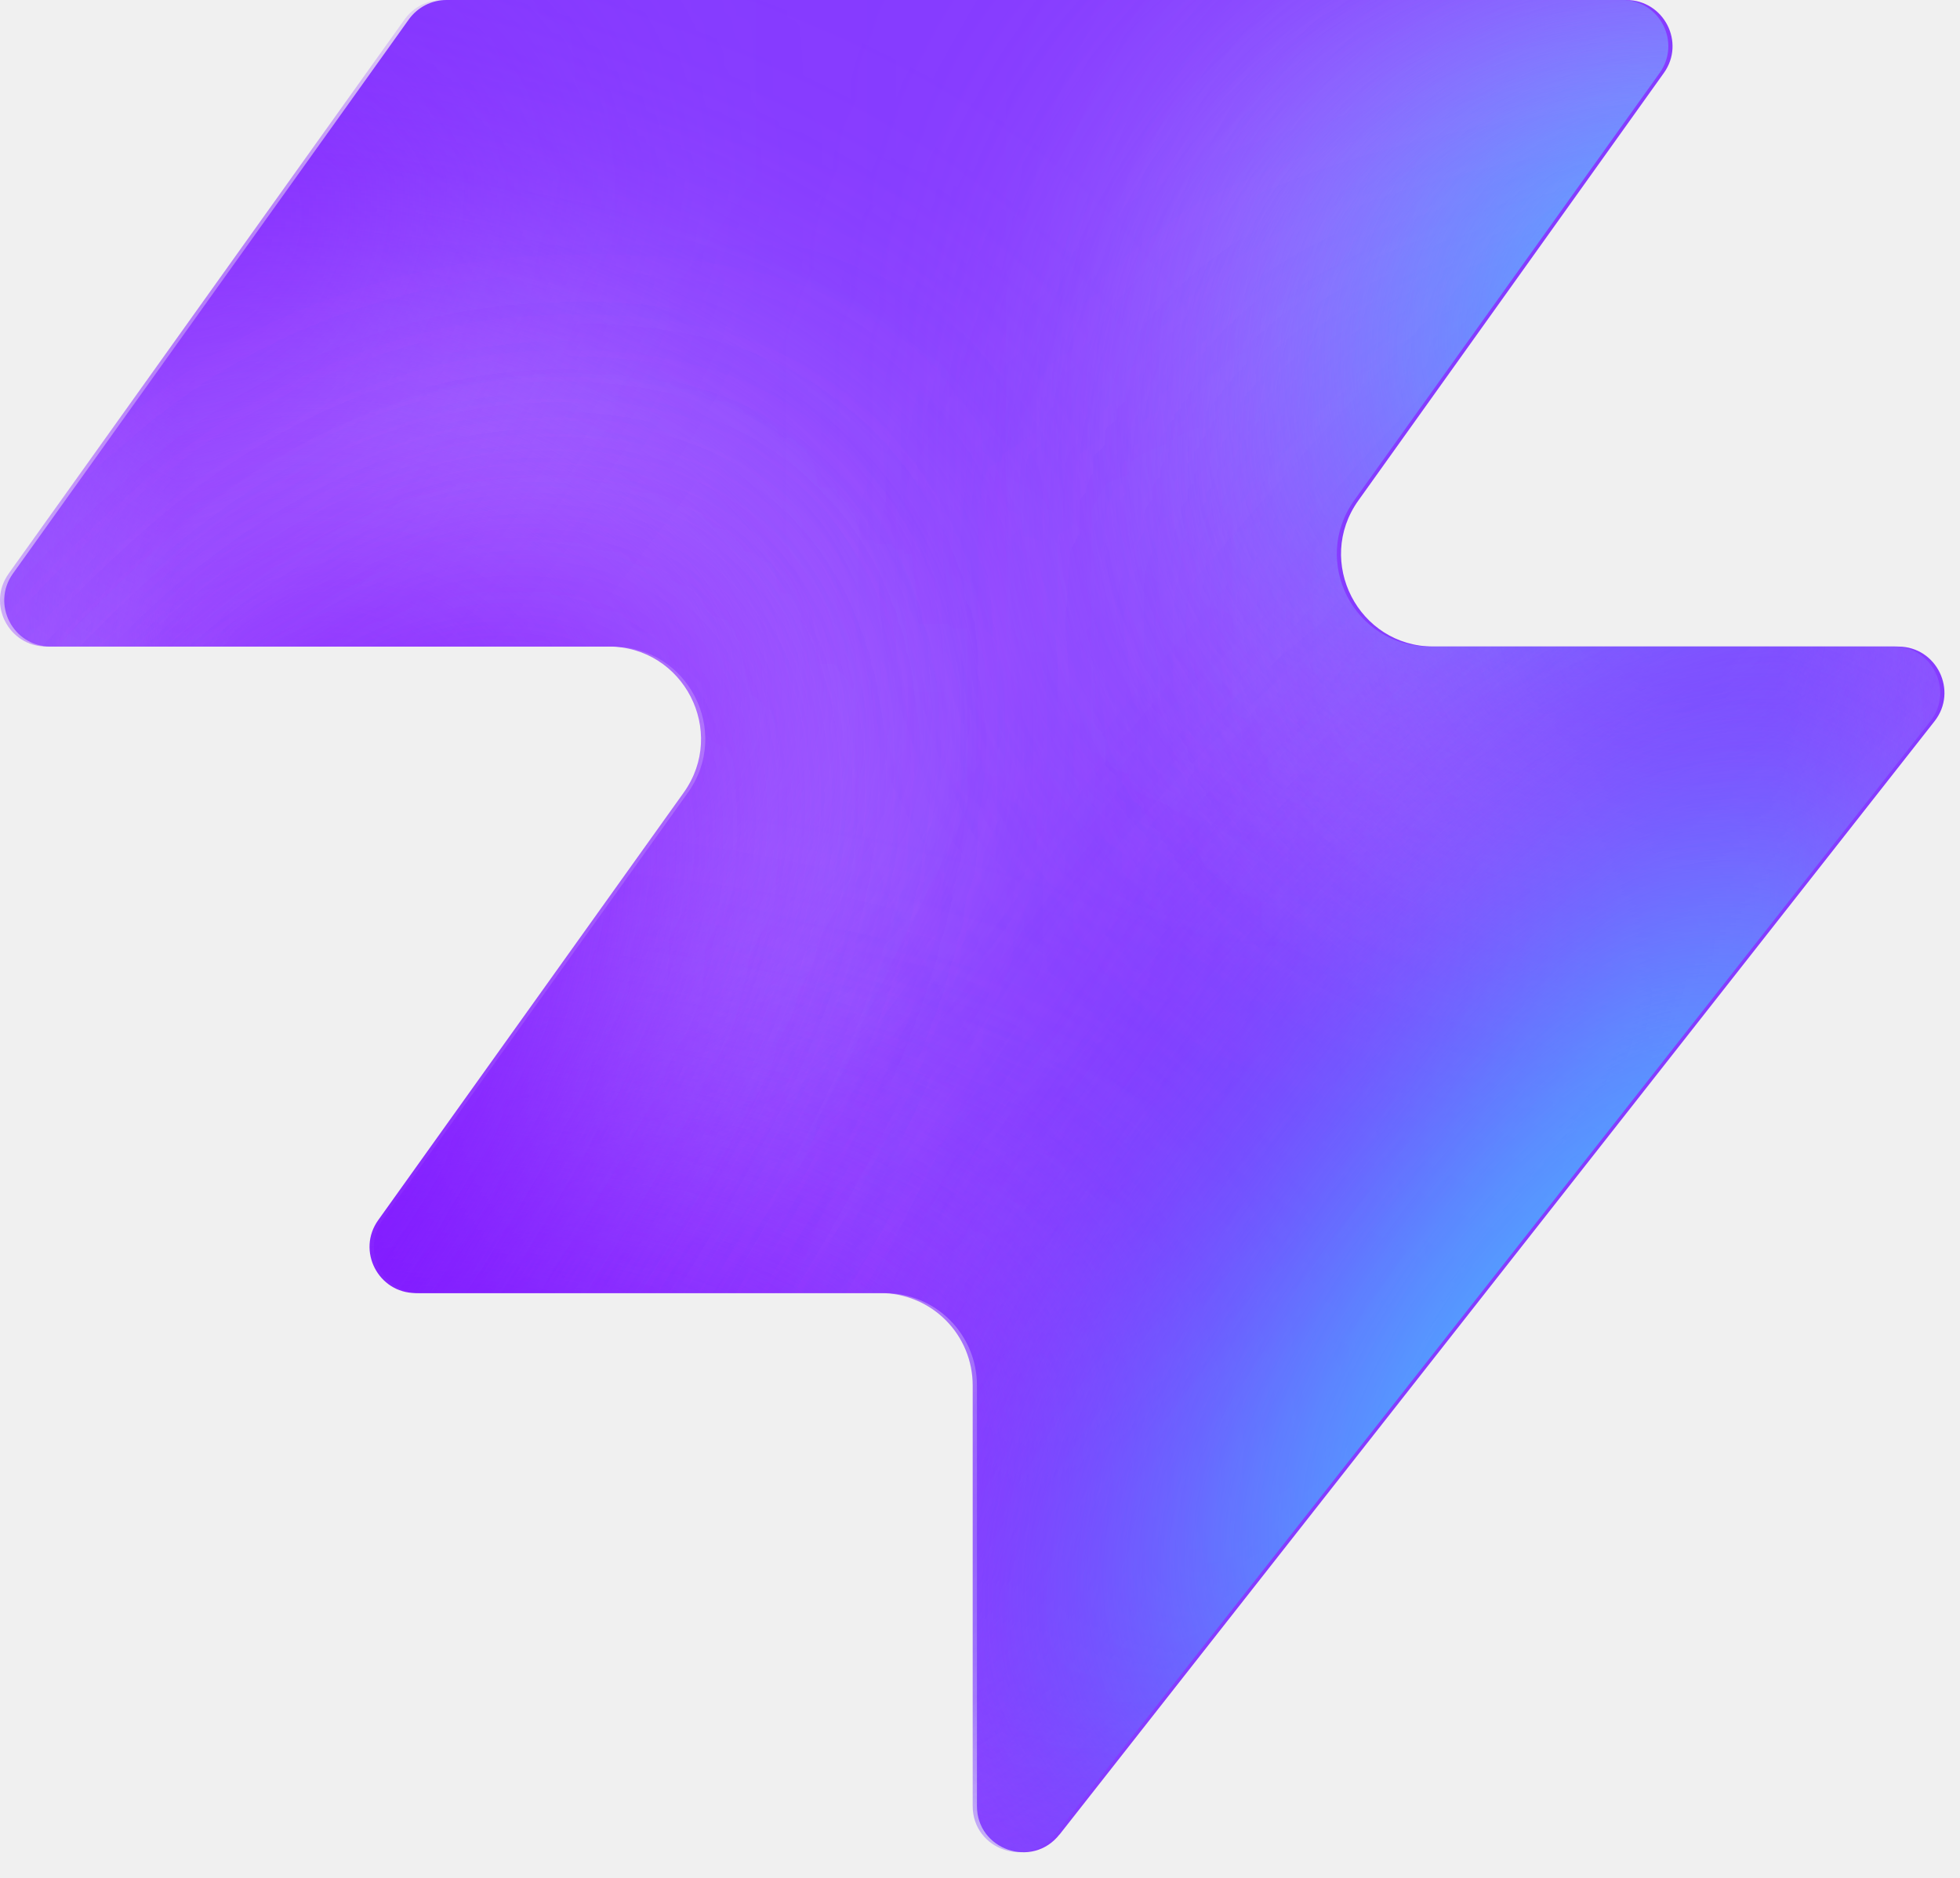
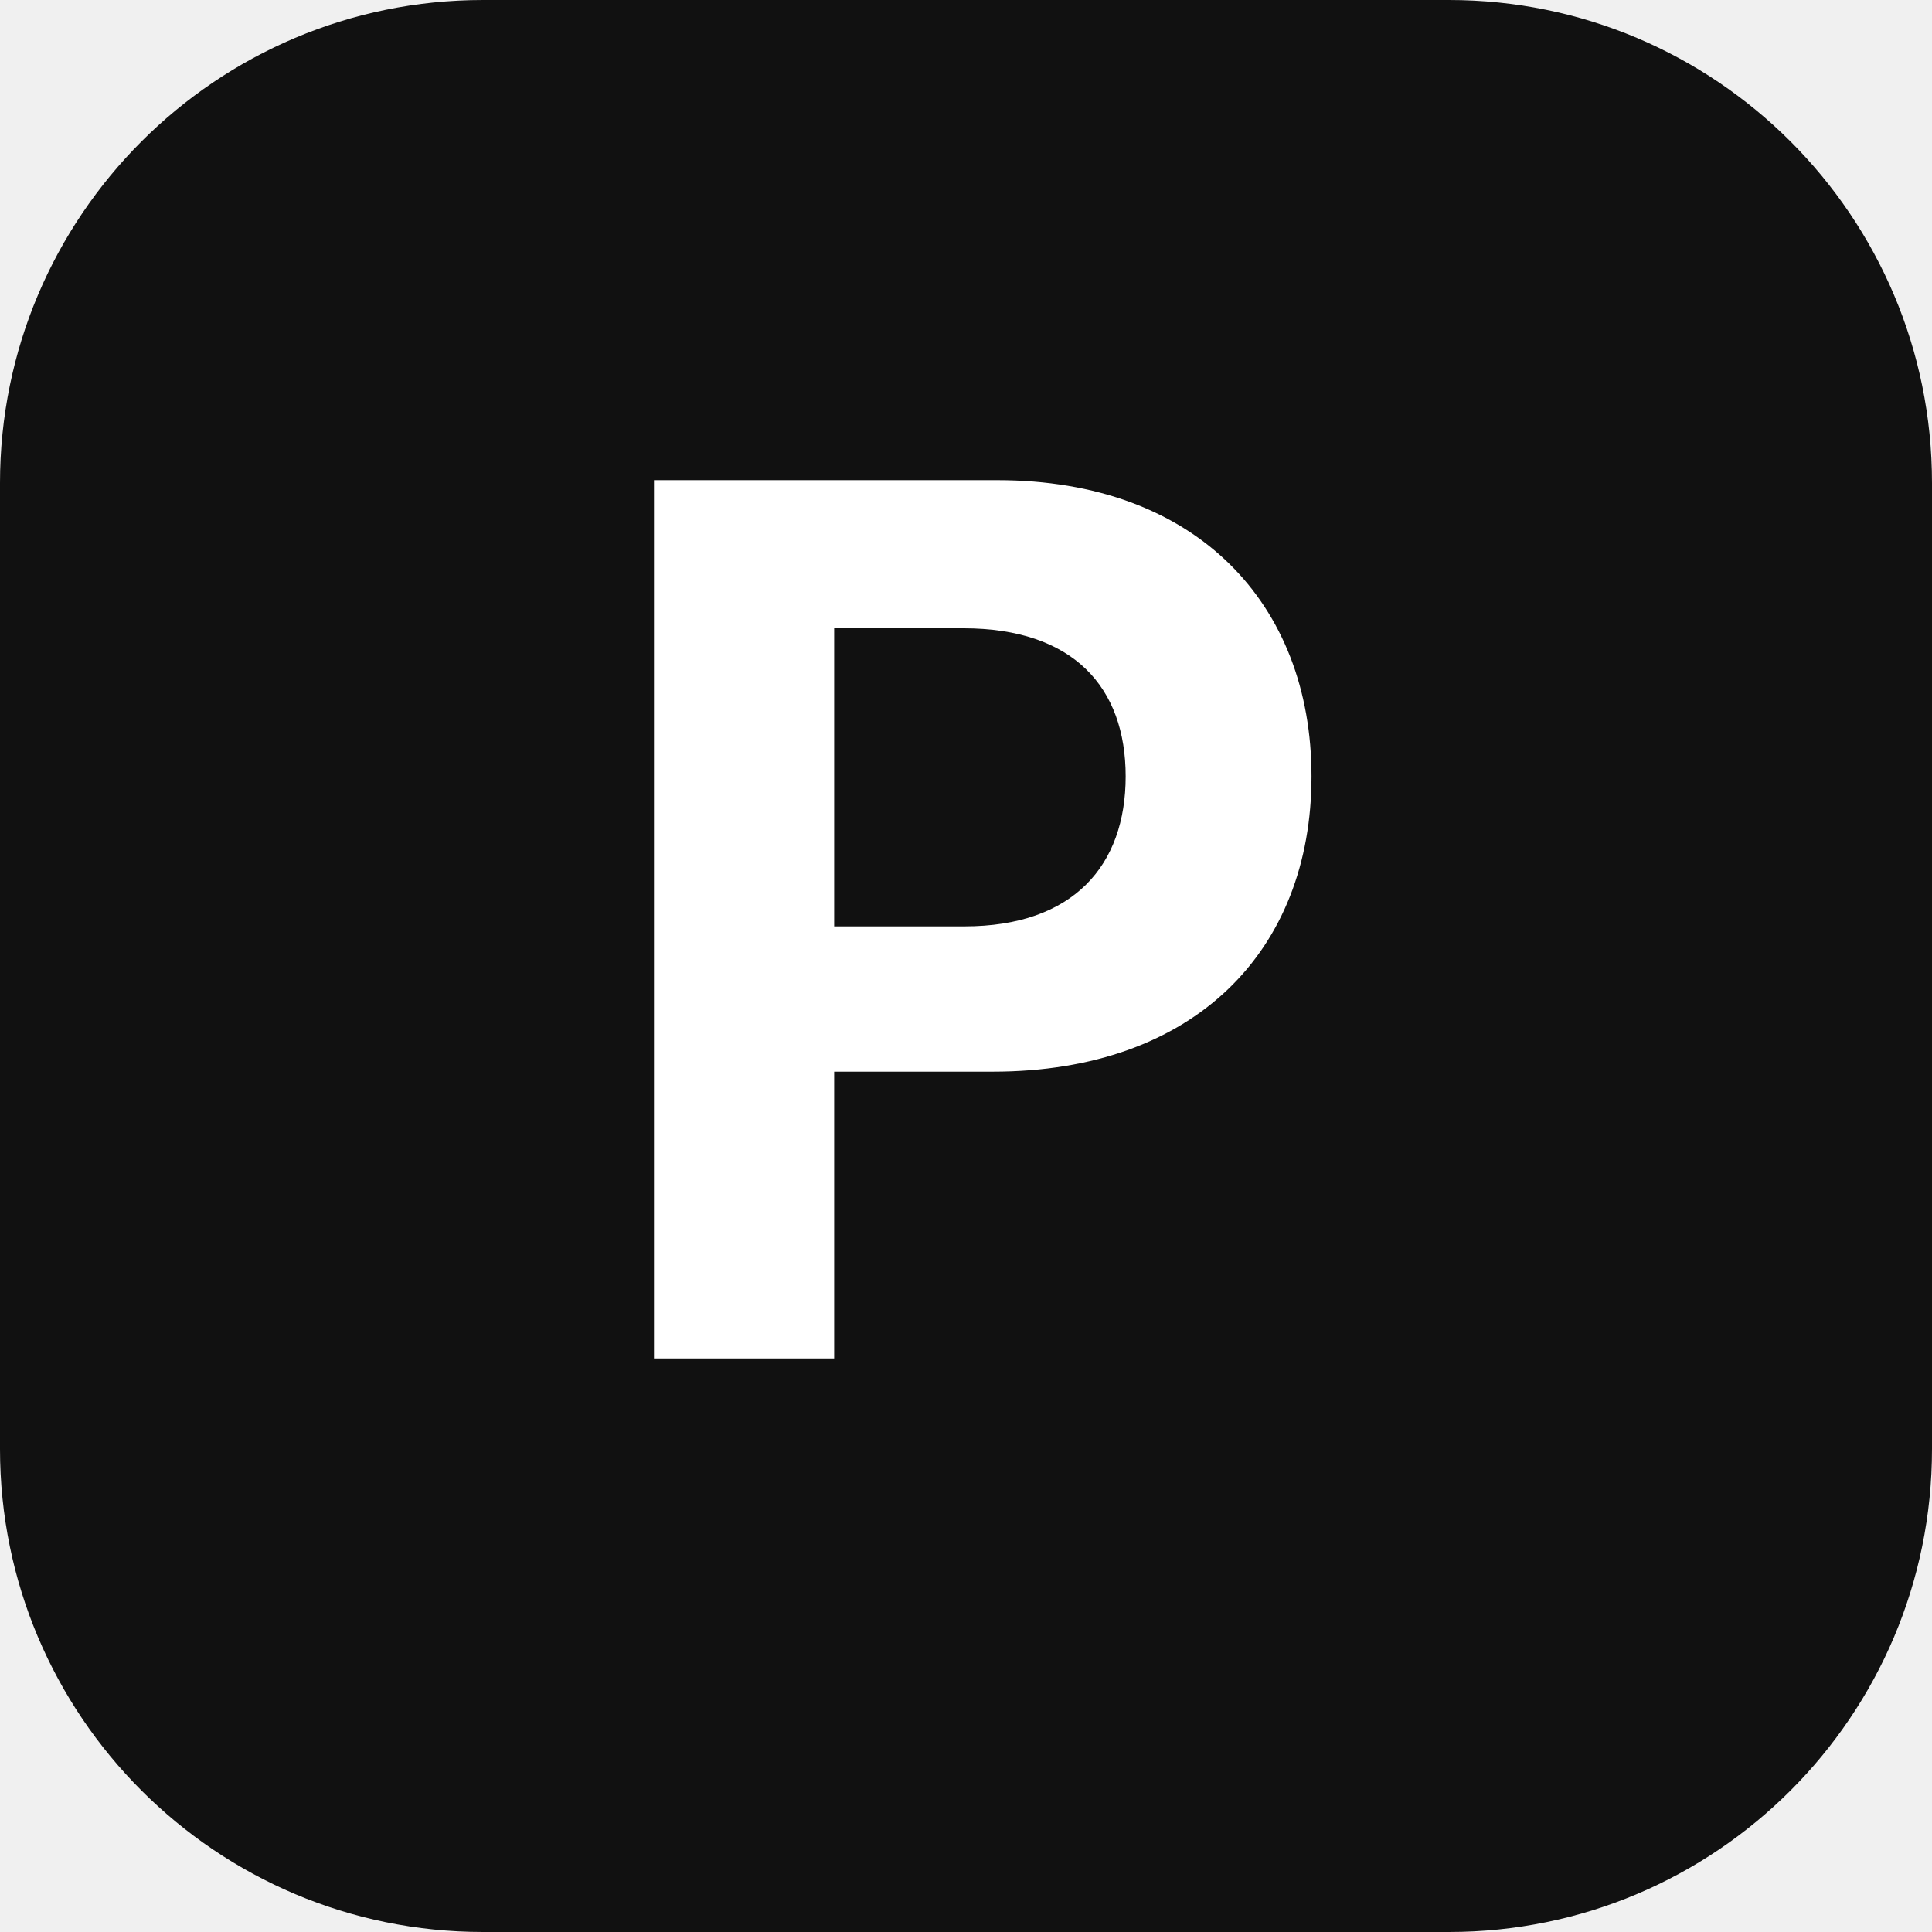
- <svg xmlns="http://www.w3.org/2000/svg" width="48" height="46" fill="none" viewBox="0 0 48 46">
-   <path fill="#863bff" d="M25.946 44.938c-.664.845-2.021.375-2.021-.698V33.937a2.26 2.26 0 0 0-2.262-2.262H10.287c-.92 0-1.456-1.04-.92-1.788l7.48-10.471c1.07-1.497 0-3.578-1.842-3.578H1.237c-.92 0-1.456-1.04-.92-1.788L10.013.474c.214-.297.556-.474.92-.474h28.894c.92 0 1.456 1.04.92 1.788l-7.48 10.471c-1.07 1.498 0 3.579 1.842 3.579h11.377c.943 0 1.473 1.088.89 1.83L25.947 44.94z" style="fill:#863bff;fill:color(display-p3 .525 .23 1);fill-opacity:1" />
-   <mask id="a" width="48" height="46" x="0" y="0" maskUnits="userSpaceOnUse" style="mask-type:alpha">
-     <path fill="#000" d="M25.842 44.938c-.664.844-2.021.375-2.021-.698V33.937a2.26 2.26 0 0 0-2.262-2.262H10.183c-.92 0-1.456-1.04-.92-1.788l7.48-10.471c1.07-1.498 0-3.579-1.842-3.579H1.133c-.92 0-1.456-1.04-.92-1.787L9.91.473c.214-.297.556-.474.92-.474h28.894c.92 0 1.456 1.04.92 1.788l-7.48 10.471c-1.07 1.498 0 3.578 1.842 3.578h11.377c.943 0 1.473 1.088.89 1.832L25.843 44.94z" style="fill:#000;fill-opacity:1" />
-   </mask>
-   <g mask="url(#a)">
-     <g filter="url(#b)">
-       <ellipse cx="5.508" cy="14.704" fill="#ede6ff" rx="5.508" ry="14.704" style="fill:#ede6ff;fill:color(display-p3 .927 .903 1);fill-opacity:1" transform="matrix(.00324 1 1 -.00324 -4.47 31.516)" />
-     </g>
-     <g filter="url(#c)">
-       <ellipse cx="10.399" cy="29.851" fill="#ede6ff" rx="10.399" ry="29.851" style="fill:#ede6ff;fill:color(display-p3 .927 .903 1);fill-opacity:1" transform="matrix(.00324 1 1 -.00324 -39.328 7.883)" />
-     </g>
-     <g filter="url(#d)">
-       <ellipse cx="5.508" cy="30.487" fill="#7e14ff" rx="5.508" ry="30.487" style="fill:#7e14ff;fill:color(display-p3 .492 .077 1);fill-opacity:1" transform="rotate(89.814 -25.913 -14.639)scale(1 -1)" />
-     </g>
-     <g filter="url(#e)">
-       <ellipse cx="5.508" cy="30.599" fill="#7e14ff" rx="5.508" ry="30.599" style="fill:#7e14ff;fill:color(display-p3 .492 .077 1);fill-opacity:1" transform="rotate(89.814 -32.644 -3.334)scale(1 -1)" />
-     </g>
-     <g filter="url(#f)">
-       <ellipse cx="5.508" cy="30.599" fill="#7e14ff" rx="5.508" ry="30.599" style="fill:#7e14ff;fill:color(display-p3 .492 .077 1);fill-opacity:1" transform="matrix(.00324 1 1 -.00324 -34.34 30.47)" />
-     </g>
-     <g filter="url(#g)">
-       <ellipse cx="14.072" cy="22.078" fill="#ede6ff" rx="14.072" ry="22.078" style="fill:#ede6ff;fill:color(display-p3 .927 .903 1);fill-opacity:1" transform="rotate(93.35 24.506 48.493)scale(-1 1)" />
-     </g>
-     <g filter="url(#h)">
-       <ellipse cx="3.47" cy="21.501" fill="#7e14ff" rx="3.47" ry="21.501" style="fill:#7e14ff;fill:color(display-p3 .492 .077 1);fill-opacity:1" transform="rotate(89.009 28.708 47.59)scale(-1 1)" />
-     </g>
-     <g filter="url(#i)">
-       <ellipse cx="3.47" cy="21.501" fill="#7e14ff" rx="3.47" ry="21.501" style="fill:#7e14ff;fill:color(display-p3 .492 .077 1);fill-opacity:1" transform="rotate(89.009 28.708 47.59)scale(-1 1)" />
-     </g>
-     <g filter="url(#j)">
-       <ellipse cx=".387" cy="8.972" fill="#7e14ff" rx="4.407" ry="29.108" style="fill:#7e14ff;fill:color(display-p3 .492 .077 1);fill-opacity:1" transform="rotate(39.51 .387 8.972)" />
-     </g>
-     <g filter="url(#k)">
-       <ellipse cx="47.523" cy="-6.092" fill="#7e14ff" rx="4.407" ry="29.108" style="fill:#7e14ff;fill:color(display-p3 .492 .077 1);fill-opacity:1" transform="rotate(37.892 47.523 -6.092)" />
-     </g>
-     <g filter="url(#l)">
-       <ellipse cx="41.412" cy="6.333" fill="#47bfff" rx="5.971" ry="9.665" style="fill:#47bfff;fill:color(display-p3 .28 .748 1);fill-opacity:1" transform="rotate(37.892 41.412 6.333)" />
-     </g>
-     <g filter="url(#m)">
-       <ellipse cx="-1.879" cy="38.332" fill="#7e14ff" rx="4.407" ry="29.108" style="fill:#7e14ff;fill:color(display-p3 .492 .077 1);fill-opacity:1" transform="rotate(37.892 -1.88 38.332)" />
-     </g>
-     <g filter="url(#n)">
-       <ellipse cx="-1.879" cy="38.332" fill="#7e14ff" rx="4.407" ry="29.108" style="fill:#7e14ff;fill:color(display-p3 .492 .077 1);fill-opacity:1" transform="rotate(37.892 -1.88 38.332)" />
-     </g>
-     <g filter="url(#o)">
-       <ellipse cx="35.651" cy="29.907" fill="#7e14ff" rx="4.407" ry="29.108" style="fill:#7e14ff;fill:color(display-p3 .492 .077 1);fill-opacity:1" transform="rotate(37.892 35.651 29.907)" />
-     </g>
-     <g filter="url(#p)">
-       <ellipse cx="38.418" cy="32.4" fill="#47bfff" rx="5.971" ry="15.297" style="fill:#47bfff;fill:color(display-p3 .28 .748 1);fill-opacity:1" transform="rotate(37.892 38.418 32.4)" />
-     </g>
-   </g>
-   <defs>
-     <filter id="b" width="60.045" height="41.654" x="-19.77" y="16.149" color-interpolation-filters="sRGB" filterUnits="userSpaceOnUse">
-       <feFlood flood-opacity="0" result="BackgroundImageFix" />
-       <feBlend in="SourceGraphic" in2="BackgroundImageFix" result="shape" />
-       <feGaussianBlur result="effect1_foregroundBlur_2002_17158" stdDeviation="7.659" />
-     </filter>
-     <filter id="c" width="90.34" height="51.437" x="-54.613" y="-7.533" color-interpolation-filters="sRGB" filterUnits="userSpaceOnUse">
-       <feFlood flood-opacity="0" result="BackgroundImageFix" />
-       <feBlend in="SourceGraphic" in2="BackgroundImageFix" result="shape" />
-       <feGaussianBlur result="effect1_foregroundBlur_2002_17158" stdDeviation="7.659" />
-     </filter>
-     <filter id="d" width="79.355" height="29.4" x="-49.64" y="2.03" color-interpolation-filters="sRGB" filterUnits="userSpaceOnUse">
-       <feFlood flood-opacity="0" result="BackgroundImageFix" />
-       <feBlend in="SourceGraphic" in2="BackgroundImageFix" result="shape" />
-       <feGaussianBlur result="effect1_foregroundBlur_2002_17158" stdDeviation="4.596" />
-     </filter>
-     <filter id="e" width="79.579" height="29.4" x="-45.045" y="20.029" color-interpolation-filters="sRGB" filterUnits="userSpaceOnUse">
-       <feFlood flood-opacity="0" result="BackgroundImageFix" />
-       <feBlend in="SourceGraphic" in2="BackgroundImageFix" result="shape" />
-       <feGaussianBlur result="effect1_foregroundBlur_2002_17158" stdDeviation="4.596" />
-     </filter>
-     <filter id="f" width="79.579" height="29.4" x="-43.513" y="21.178" color-interpolation-filters="sRGB" filterUnits="userSpaceOnUse">
-       <feFlood flood-opacity="0" result="BackgroundImageFix" />
-       <feBlend in="SourceGraphic" in2="BackgroundImageFix" result="shape" />
-       <feGaussianBlur result="effect1_foregroundBlur_2002_17158" stdDeviation="4.596" />
-     </filter>
-     <filter id="g" width="74.749" height="58.852" x="15.756" y="-17.901" color-interpolation-filters="sRGB" filterUnits="userSpaceOnUse">
-       <feFlood flood-opacity="0" result="BackgroundImageFix" />
-       <feBlend in="SourceGraphic" in2="BackgroundImageFix" result="shape" />
-       <feGaussianBlur result="effect1_foregroundBlur_2002_17158" stdDeviation="7.659" />
-     </filter>
-     <filter id="h" width="61.377" height="25.362" x="23.548" y="2.284" color-interpolation-filters="sRGB" filterUnits="userSpaceOnUse">
-       <feFlood flood-opacity="0" result="BackgroundImageFix" />
-       <feBlend in="SourceGraphic" in2="BackgroundImageFix" result="shape" />
-       <feGaussianBlur result="effect1_foregroundBlur_2002_17158" stdDeviation="4.596" />
-     </filter>
-     <filter id="i" width="61.377" height="25.362" x="23.548" y="2.284" color-interpolation-filters="sRGB" filterUnits="userSpaceOnUse">
-       <feFlood flood-opacity="0" result="BackgroundImageFix" />
-       <feBlend in="SourceGraphic" in2="BackgroundImageFix" result="shape" />
-       <feGaussianBlur result="effect1_foregroundBlur_2002_17158" stdDeviation="4.596" />
-     </filter>
-     <filter id="j" width="56.045" height="63.649" x="-27.636" y="-22.853" color-interpolation-filters="sRGB" filterUnits="userSpaceOnUse">
-       <feFlood flood-opacity="0" result="BackgroundImageFix" />
-       <feBlend in="SourceGraphic" in2="BackgroundImageFix" result="shape" />
-       <feGaussianBlur result="effect1_foregroundBlur_2002_17158" stdDeviation="4.596" />
-     </filter>
-     <filter id="k" width="54.814" height="64.646" x="20.116" y="-38.415" color-interpolation-filters="sRGB" filterUnits="userSpaceOnUse">
-       <feFlood flood-opacity="0" result="BackgroundImageFix" />
-       <feBlend in="SourceGraphic" in2="BackgroundImageFix" result="shape" />
-       <feGaussianBlur result="effect1_foregroundBlur_2002_17158" stdDeviation="4.596" />
-     </filter>
-     <filter id="l" width="33.541" height="35.313" x="24.641" y="-11.323" color-interpolation-filters="sRGB" filterUnits="userSpaceOnUse">
-       <feFlood flood-opacity="0" result="BackgroundImageFix" />
-       <feBlend in="SourceGraphic" in2="BackgroundImageFix" result="shape" />
-       <feGaussianBlur result="effect1_foregroundBlur_2002_17158" stdDeviation="4.596" />
-     </filter>
-     <filter id="m" width="54.814" height="64.646" x="-29.286" y="6.009" color-interpolation-filters="sRGB" filterUnits="userSpaceOnUse">
-       <feFlood flood-opacity="0" result="BackgroundImageFix" />
-       <feBlend in="SourceGraphic" in2="BackgroundImageFix" result="shape" />
-       <feGaussianBlur result="effect1_foregroundBlur_2002_17158" stdDeviation="4.596" />
-     </filter>
-     <filter id="n" width="54.814" height="64.646" x="-29.286" y="6.009" color-interpolation-filters="sRGB" filterUnits="userSpaceOnUse">
-       <feFlood flood-opacity="0" result="BackgroundImageFix" />
-       <feBlend in="SourceGraphic" in2="BackgroundImageFix" result="shape" />
-       <feGaussianBlur result="effect1_foregroundBlur_2002_17158" stdDeviation="4.596" />
-     </filter>
-     <filter id="o" width="54.814" height="64.646" x="8.244" y="-2.416" color-interpolation-filters="sRGB" filterUnits="userSpaceOnUse">
-       <feFlood flood-opacity="0" result="BackgroundImageFix" />
-       <feBlend in="SourceGraphic" in2="BackgroundImageFix" result="shape" />
-       <feGaussianBlur result="effect1_foregroundBlur_2002_17158" stdDeviation="4.596" />
-     </filter>
-     <filter id="p" width="39.409" height="43.623" x="18.713" y="10.588" color-interpolation-filters="sRGB" filterUnits="userSpaceOnUse">
-       <feFlood flood-opacity="0" result="BackgroundImageFix" />
-       <feBlend in="SourceGraphic" in2="BackgroundImageFix" result="shape" />
-       <feGaussianBlur result="effect1_foregroundBlur_2002_17158" stdDeviation="4.596" />
-     </filter>
-   </defs>
+ <svg xmlns="http://www.w3.org/2000/svg" width="32" height="32" viewBox="0 0 32 32">
+   <rect width="32" height="32" rx="8" fill="#111" />
+   <text x="16" y="22.5" text-anchor="middle" font-family="Inter, system-ui, sans-serif" font-weight="700" font-size="20" fill="white">P</text>
</svg>
